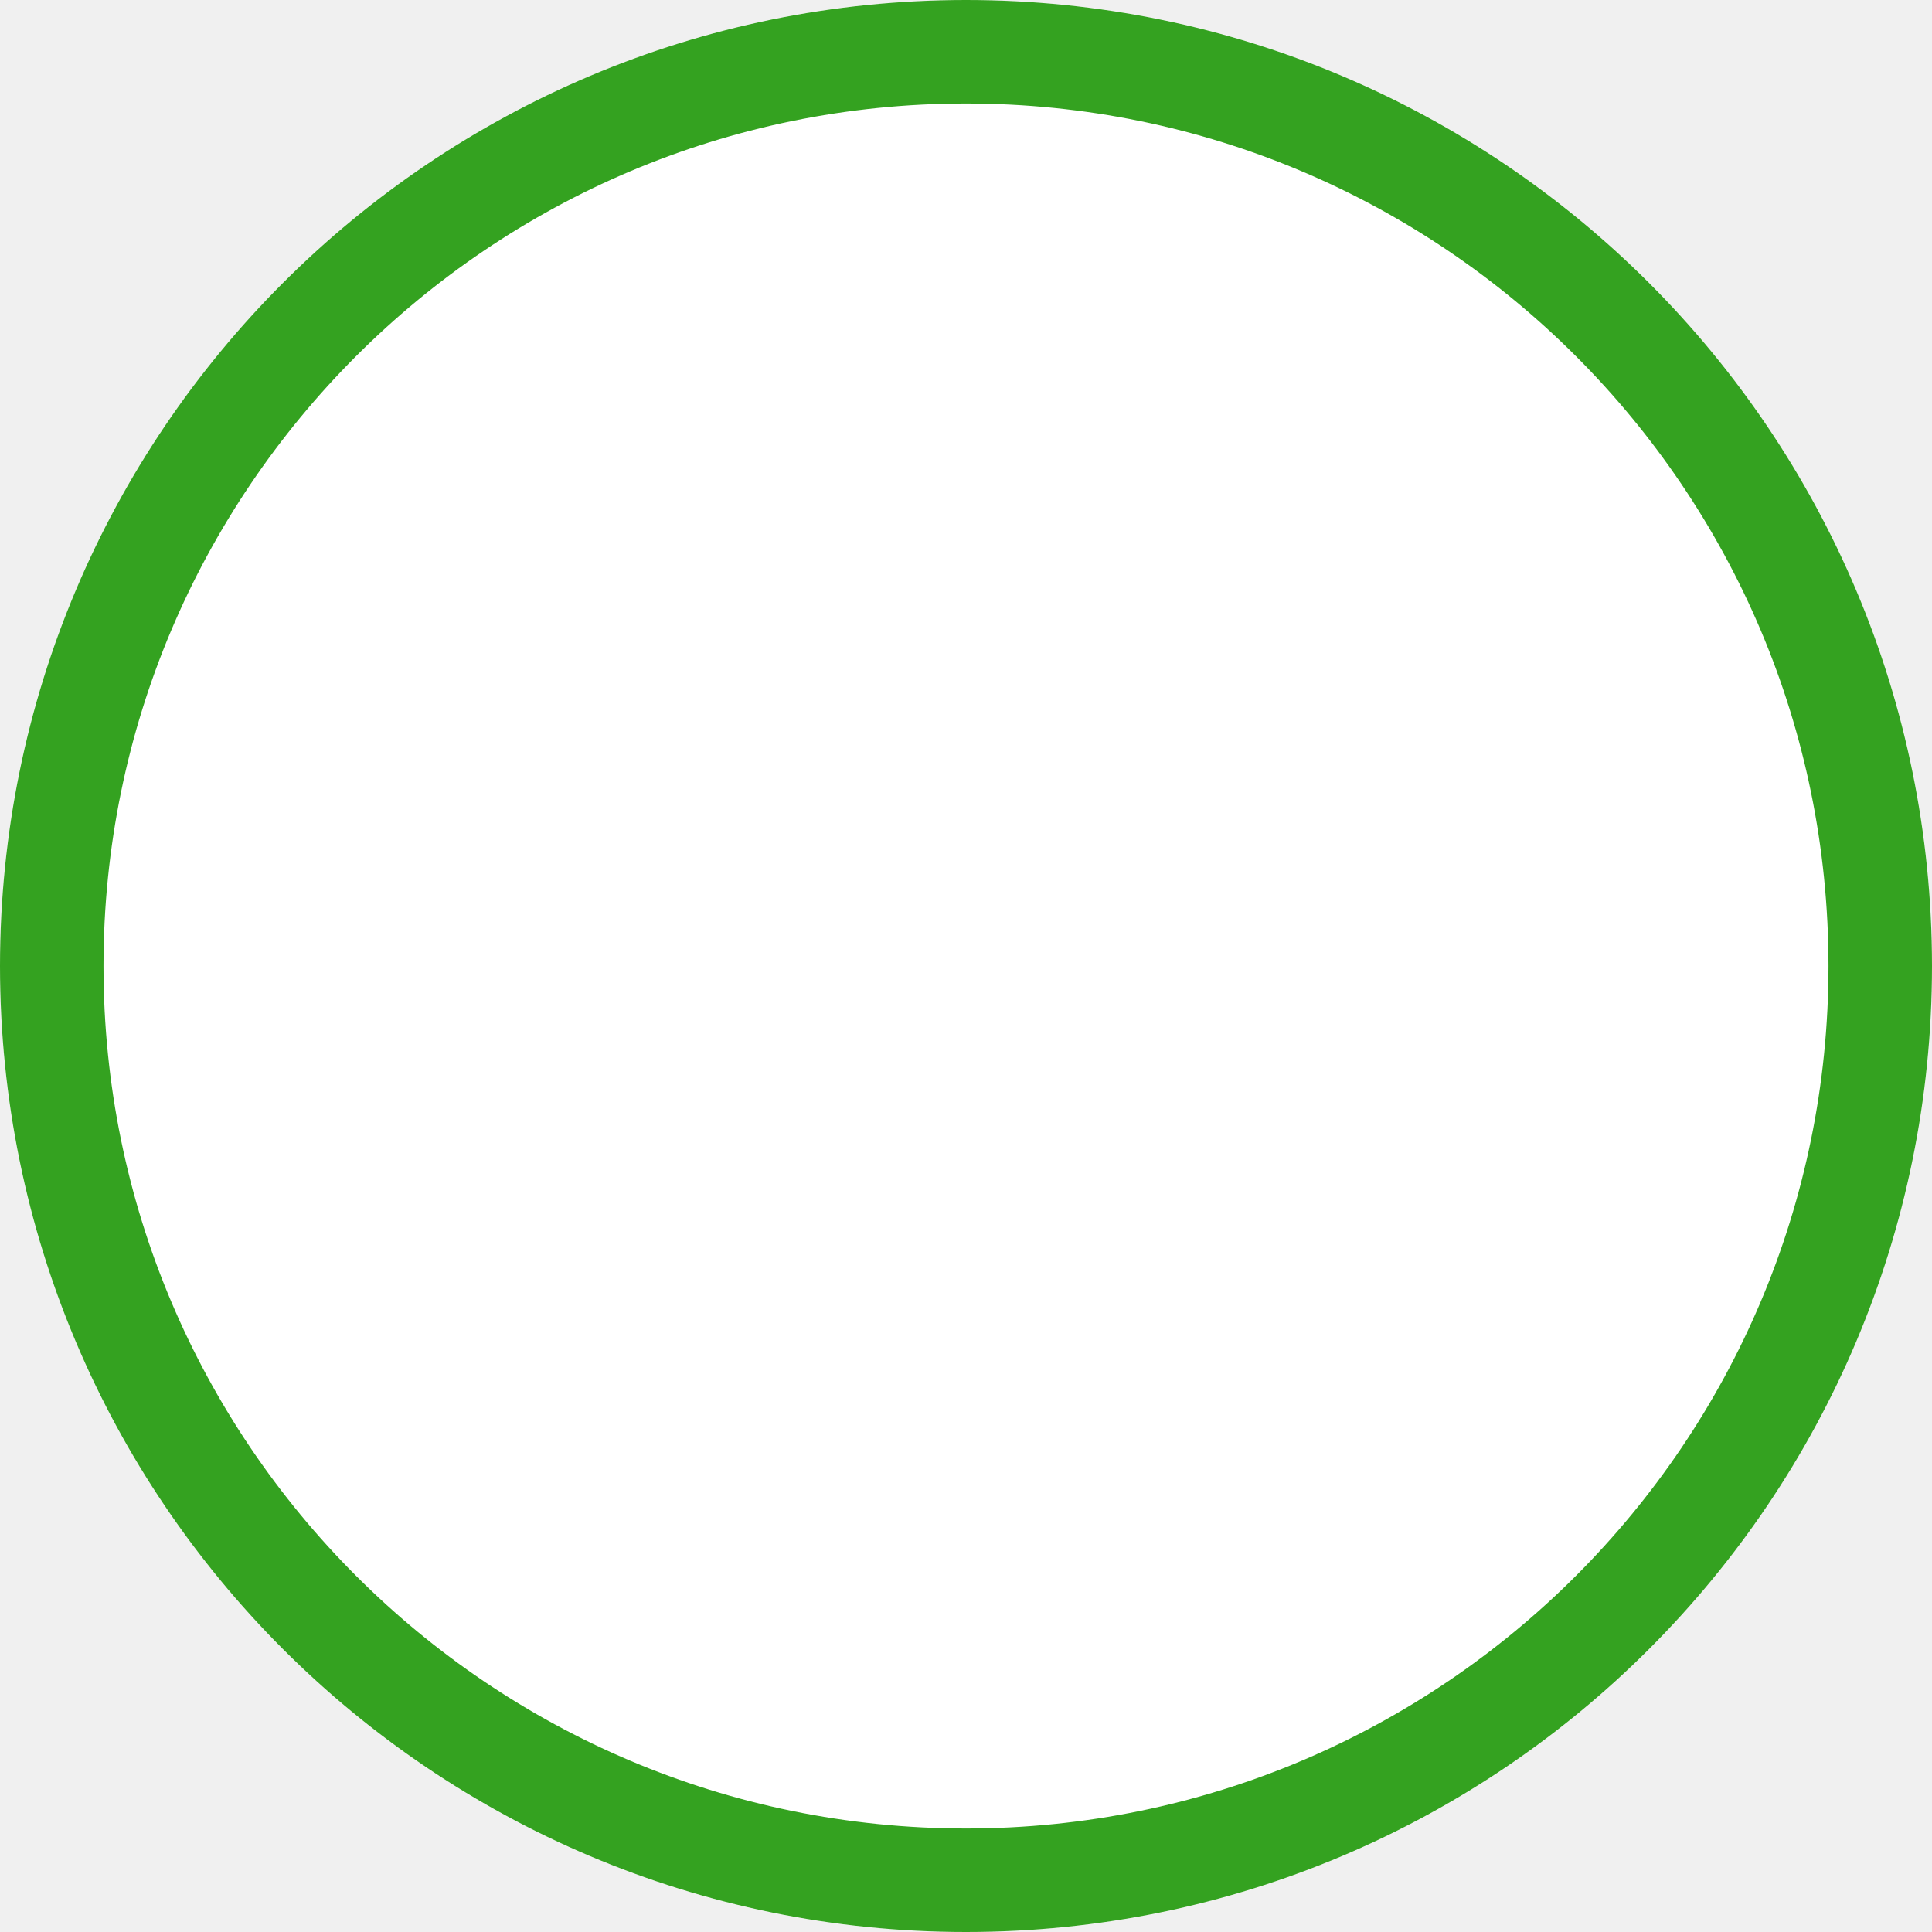
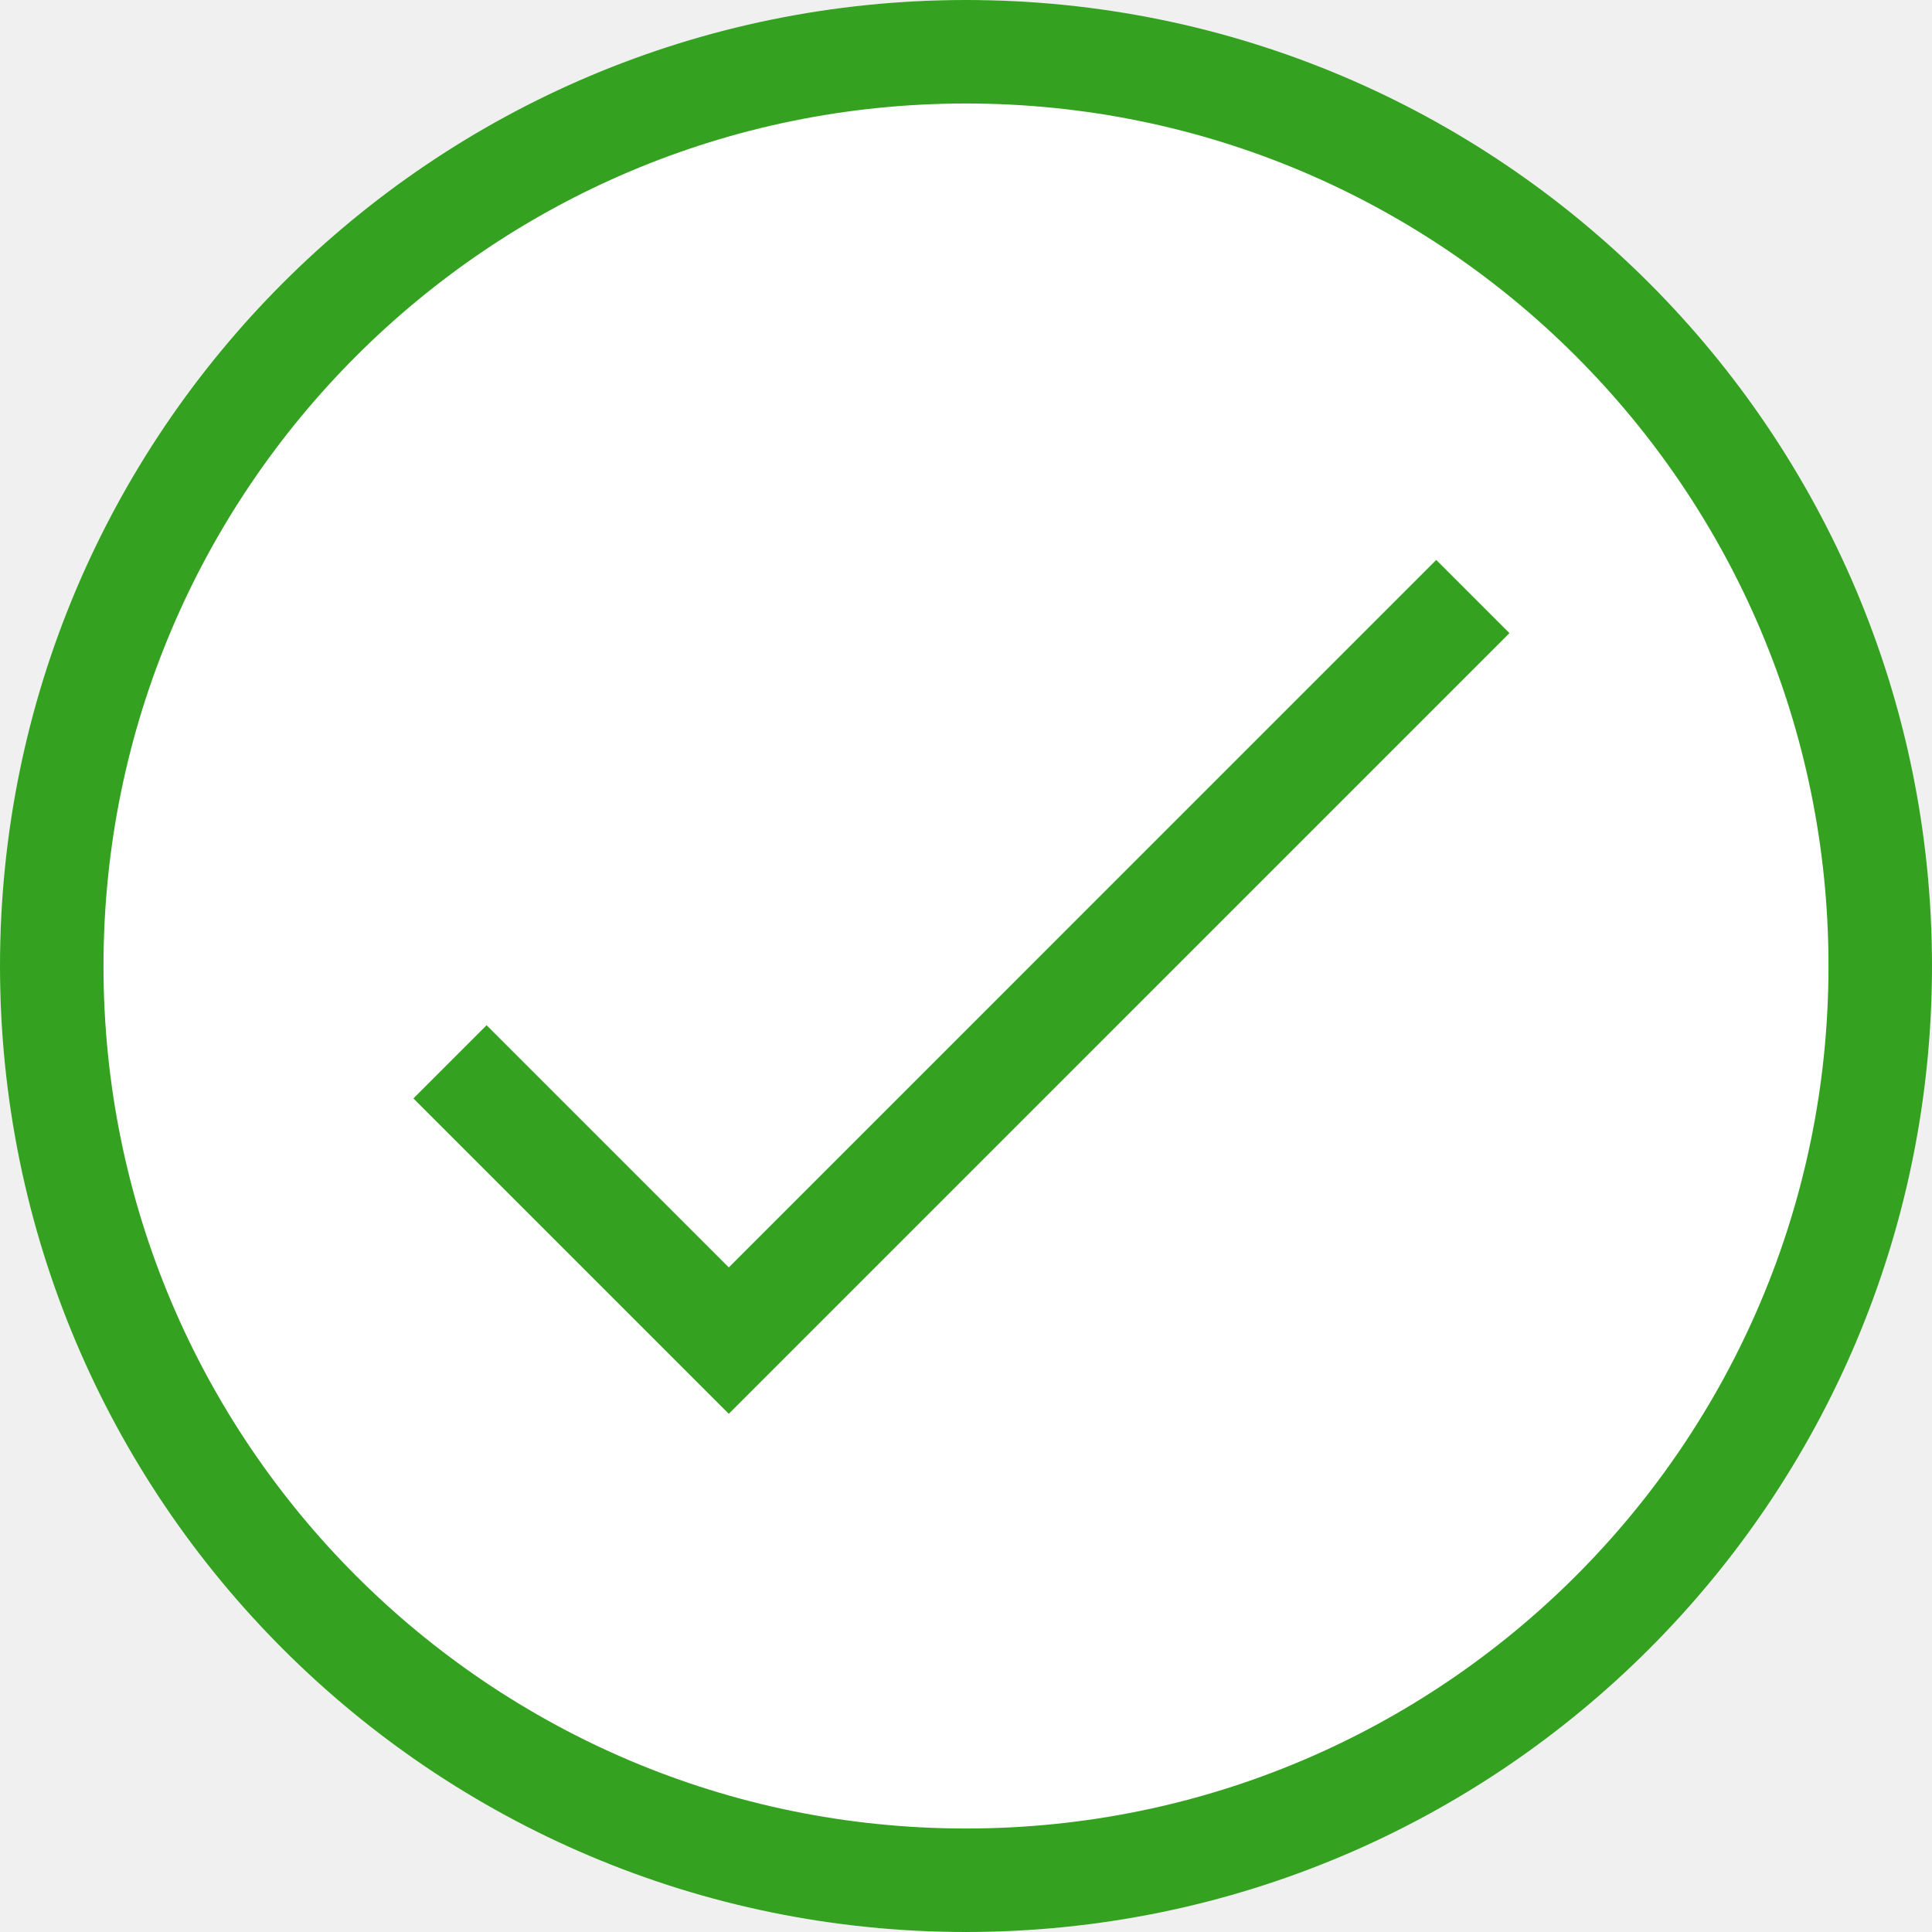
<svg xmlns="http://www.w3.org/2000/svg" width="112" height="112" viewBox="0 0 112 112">
-   <g fill="#fff" stroke="#34a220" stroke-width="6">
-     <circle cx="56" cy="56" r="56" stroke="none" />
-     <circle cx="56" cy="56" r="53" fill="none" />
+   <g transform="translate(-132 -248)">
+     <g transform="translate(132 248)" fill="#fff" stroke="#34a220" stroke-width="6">
+       <circle cx="56" cy="56" r="56" stroke="none" />
+       <circle cx="56" cy="56" r="53" fill="none" />
+     </g>
+     <path d="M158.308,324.569h22.855v-61" transform="translate(275.652 -31.891) rotate(45)" fill="none" stroke="#34a220" stroke-width="6" />
  </g>
</svg>
